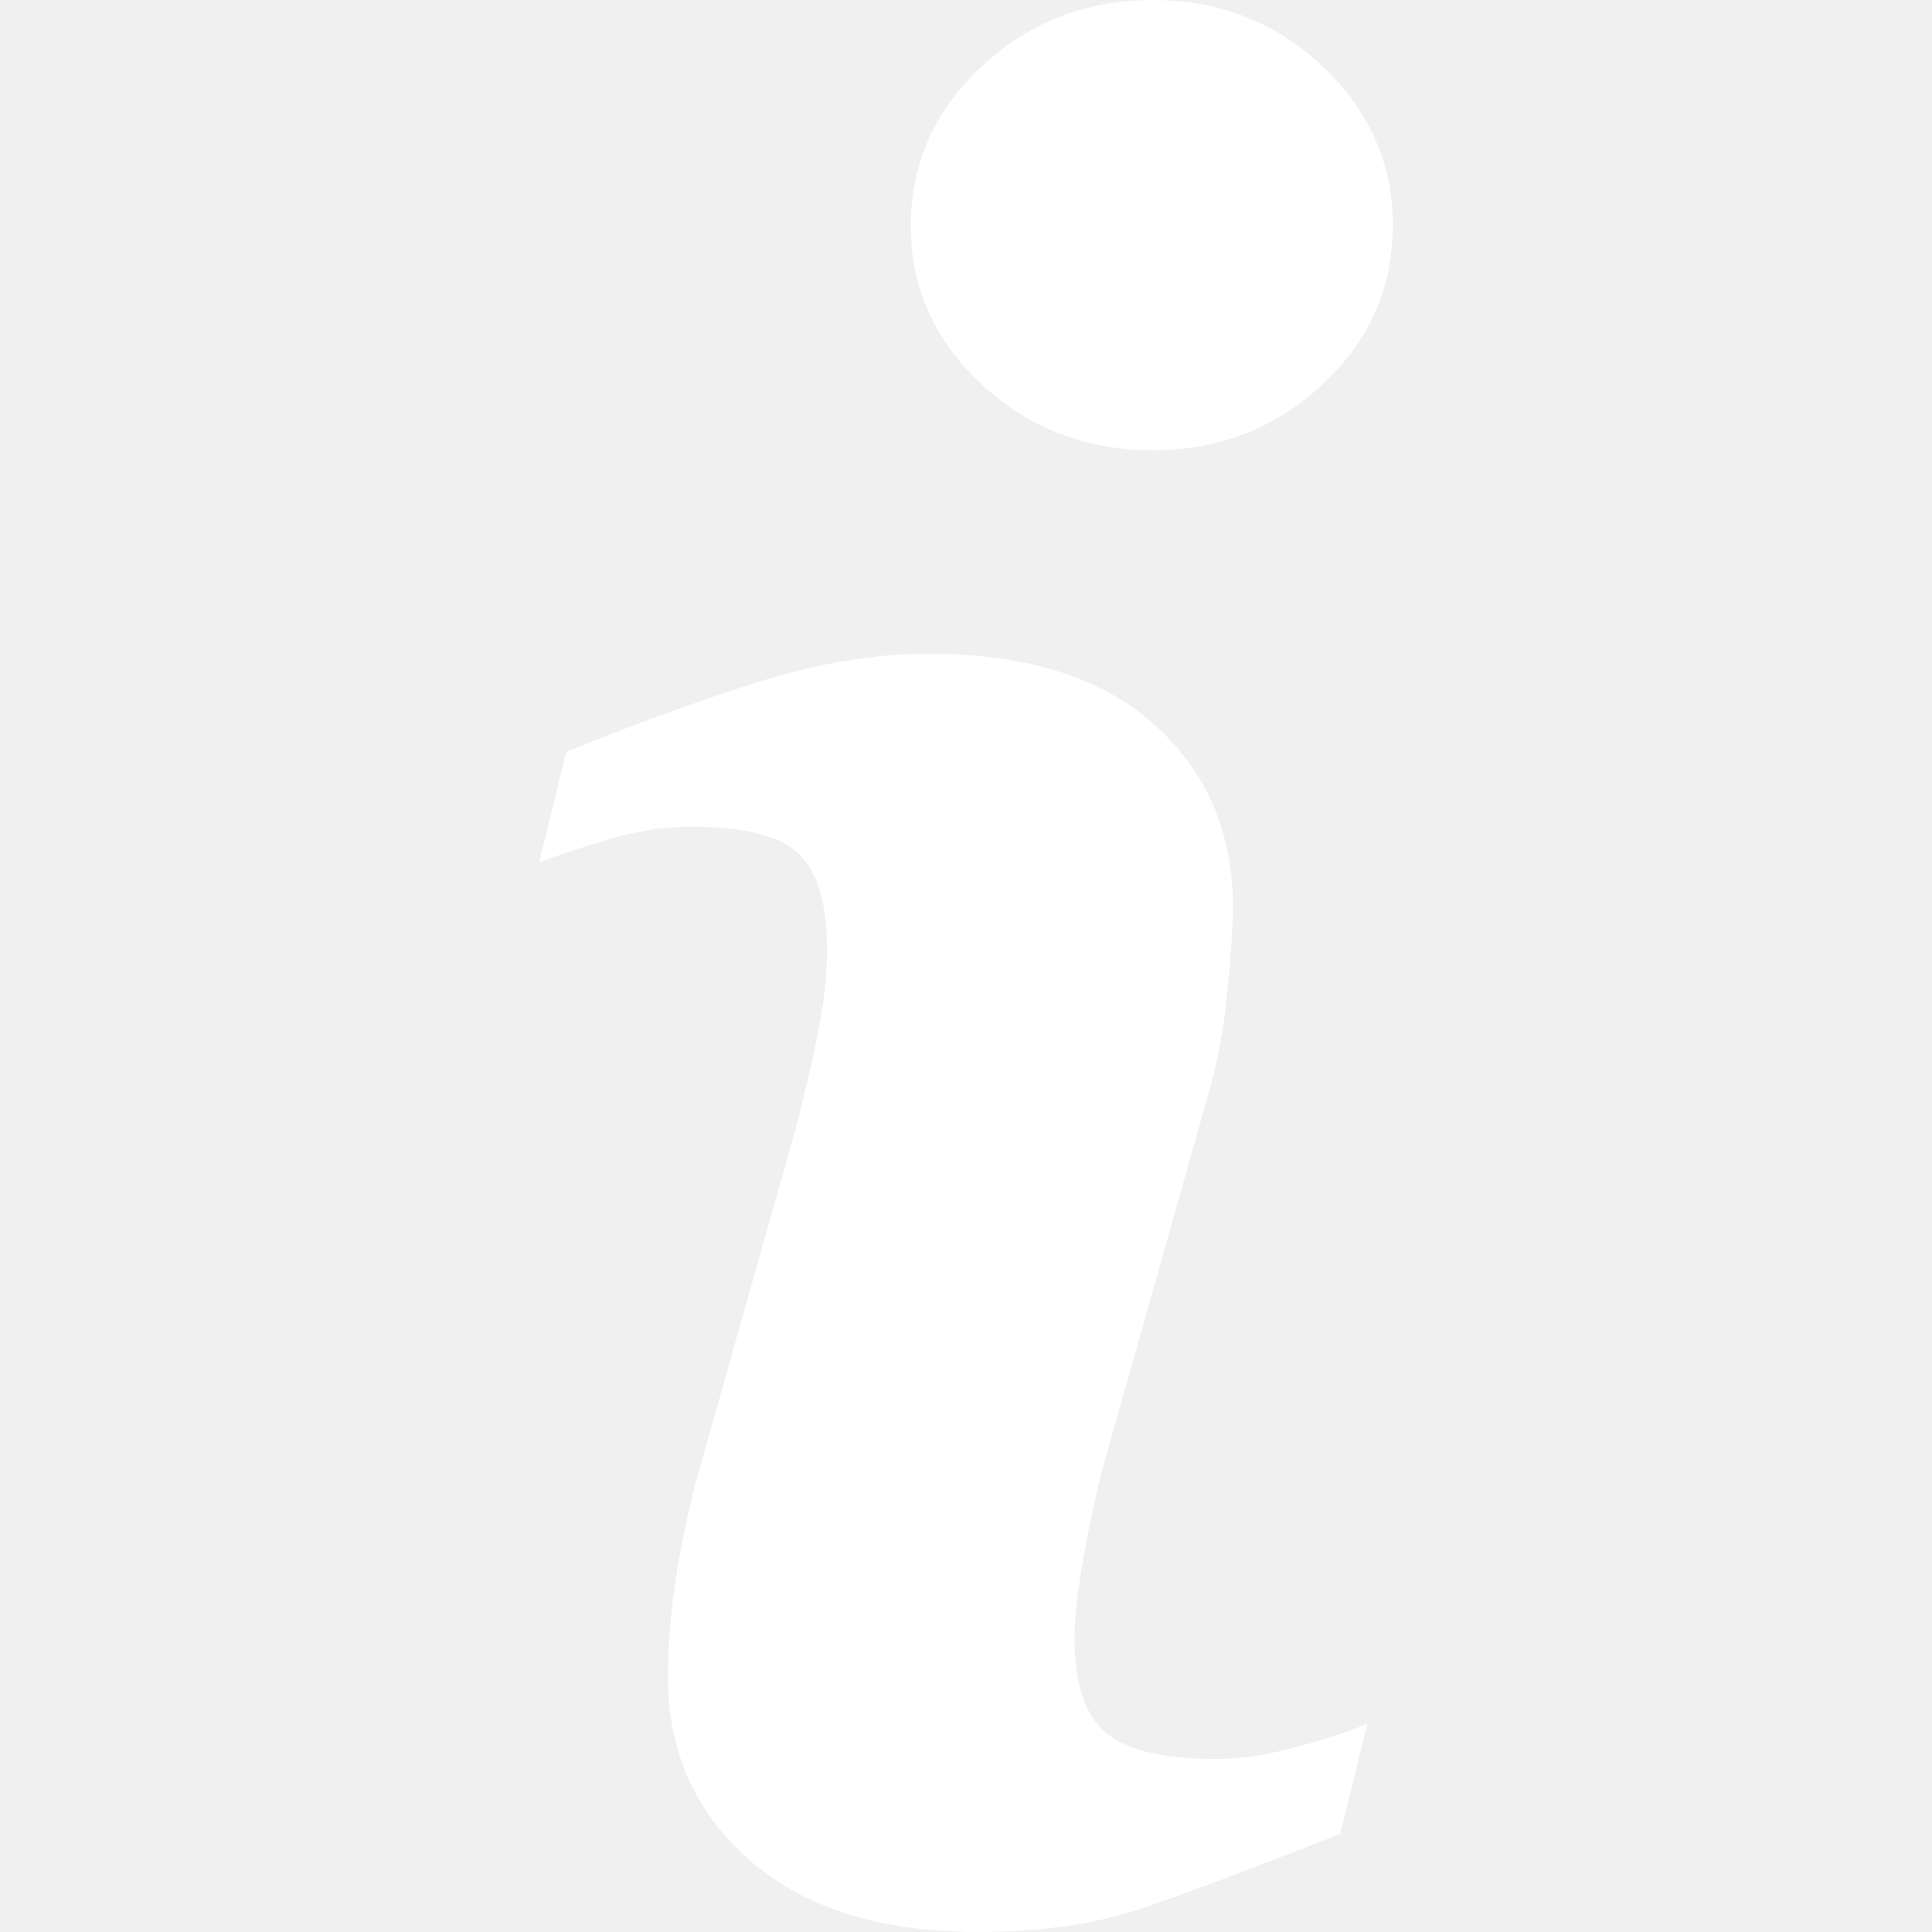
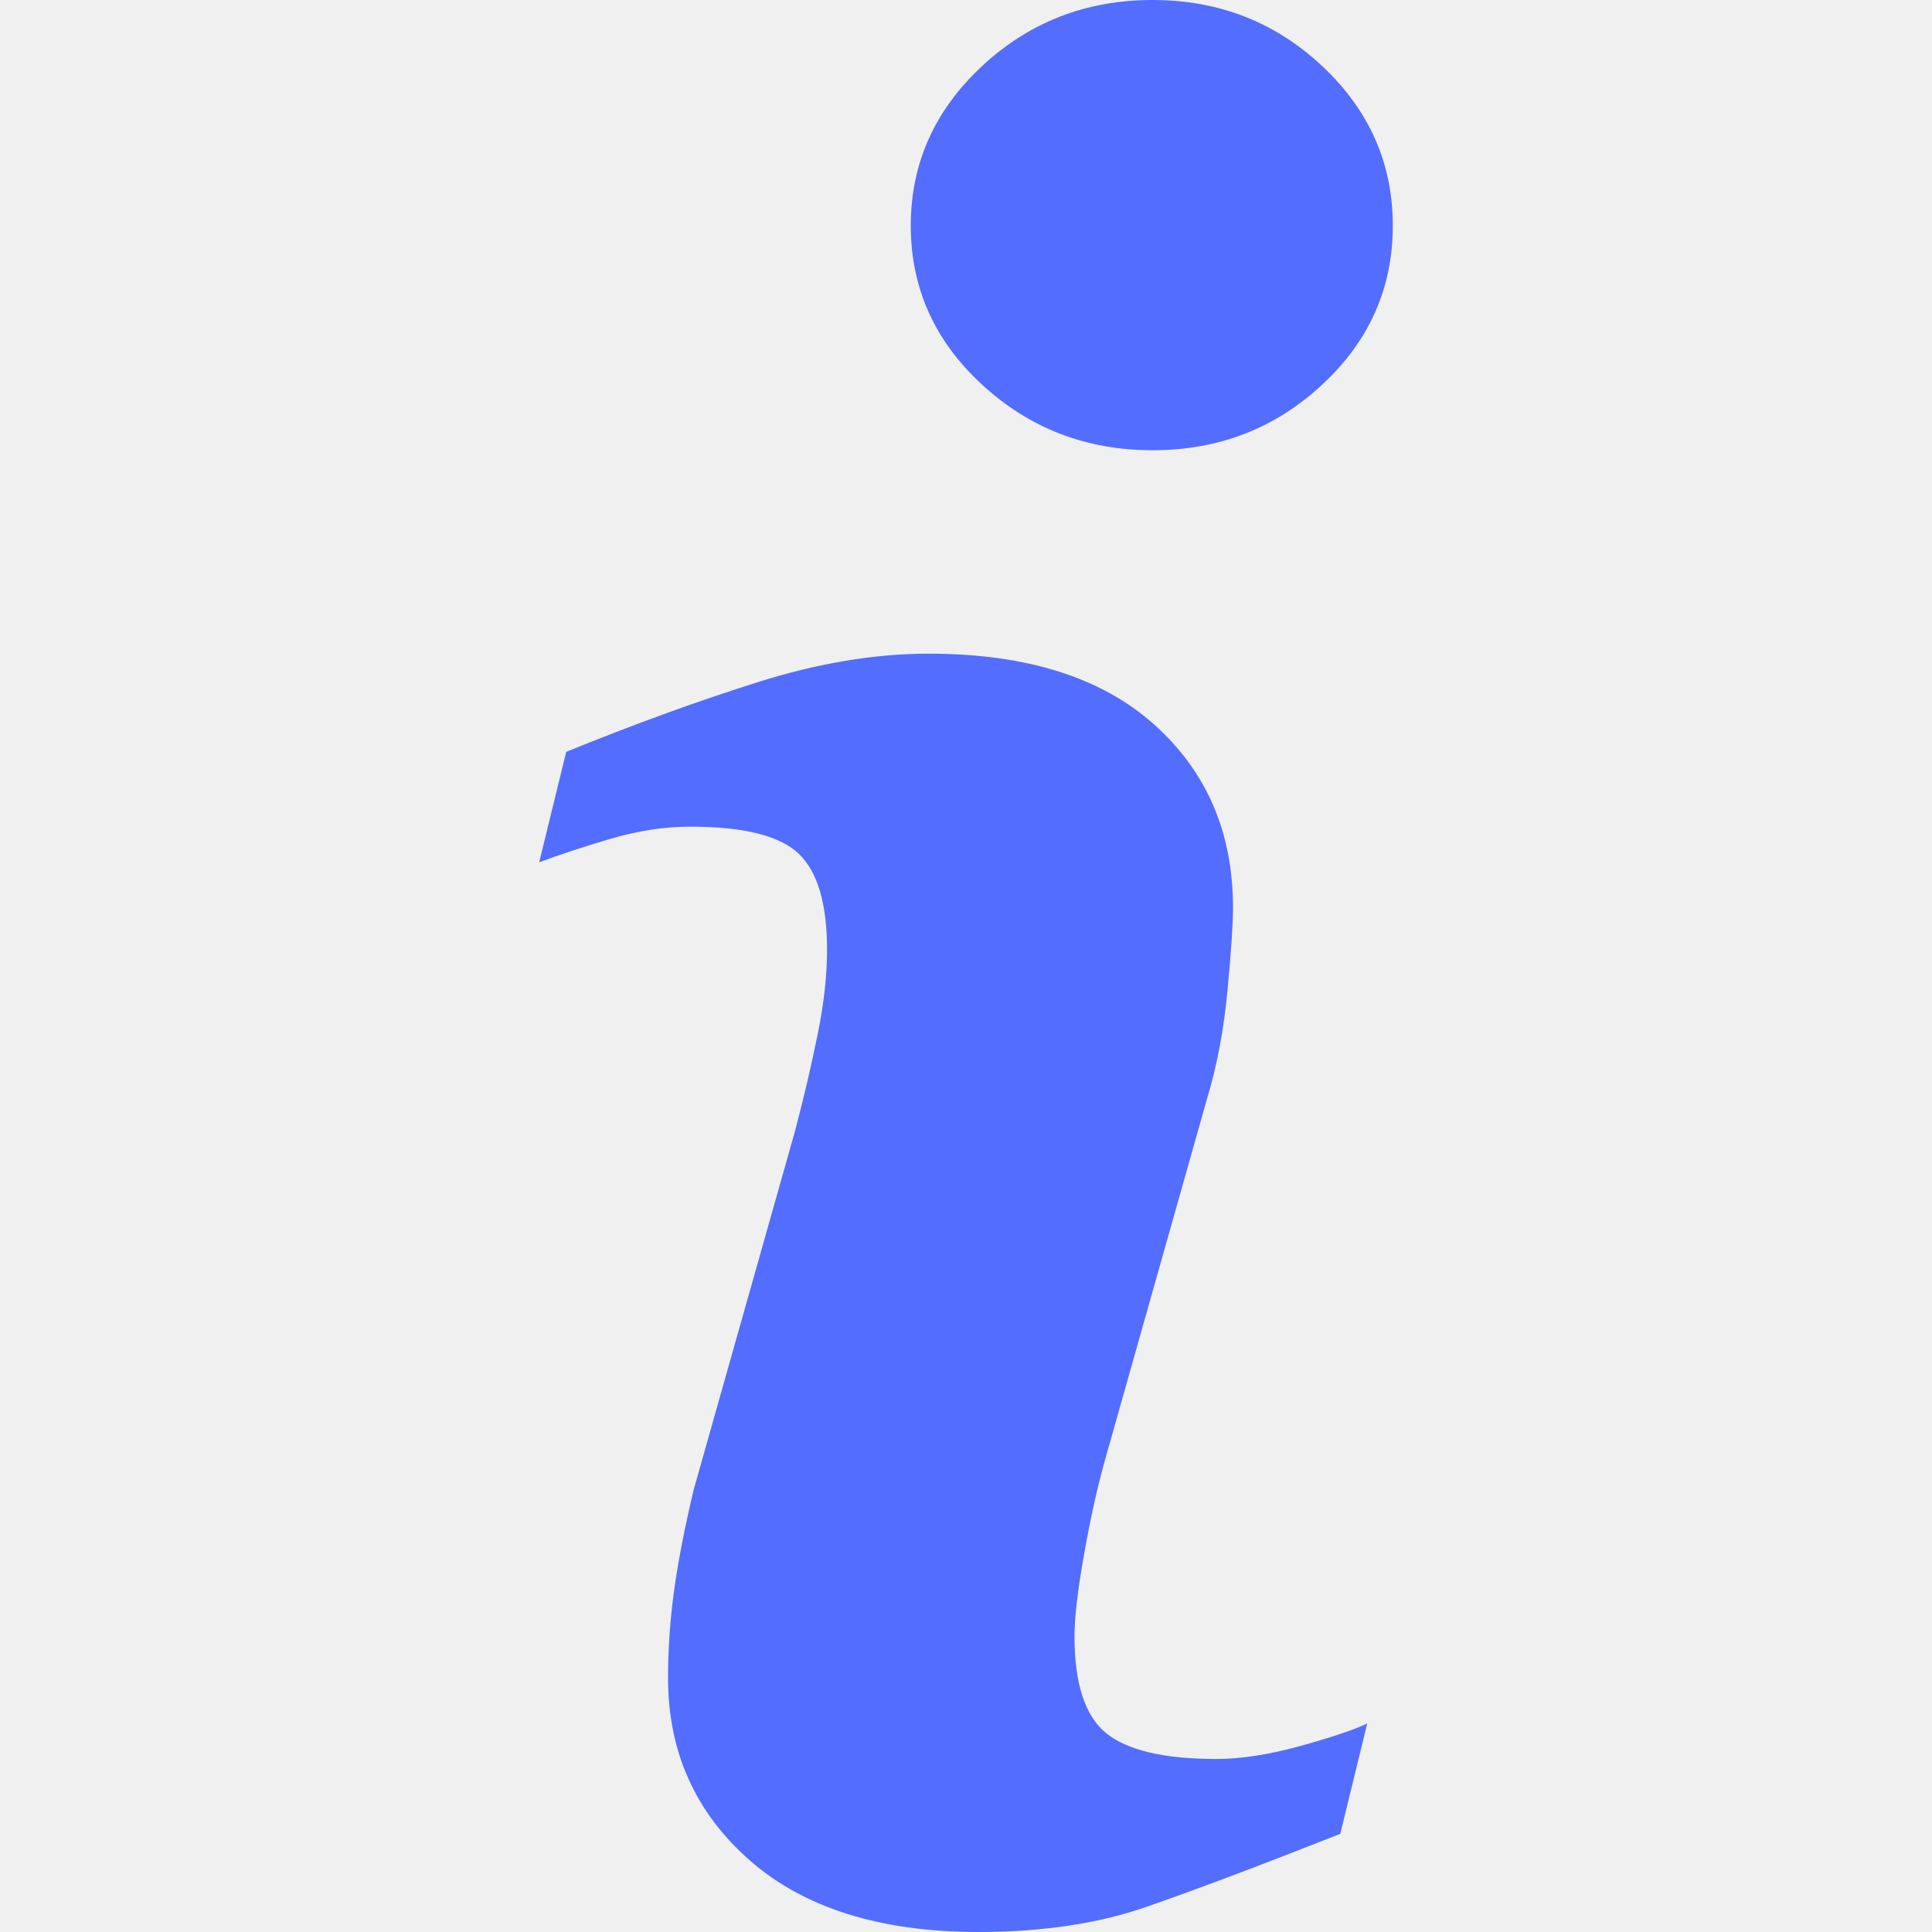
<svg xmlns="http://www.w3.org/2000/svg" version="1.1" id="Capa_1" x="0px" y="0px" viewBox="0 0 111.577 111.577" style="enable-background:new 0 0 111.577 111.577;" xml:space="preserve">
  <g>
-     <path fill="white" d="M78.962,99.536l-1.559,6.373c-4.677,1.846-8.413,3.251-11.195,4.217c-2.785,0.969-6.021,1.451-9.708,1.451   c-5.662,0-10.066-1.387-13.207-4.142c-3.141-2.766-4.712-6.271-4.712-10.523c0-1.646,0.114-3.339,0.351-5.064   c0.239-1.727,0.619-3.672,1.139-5.846l5.845-20.688c0.52-1.981,0.962-3.858,1.316-5.633c0.359-1.764,0.532-3.387,0.532-4.848   c0-2.642-0.547-4.49-1.636-5.529c-1.089-1.036-3.167-1.562-6.252-1.562c-1.511,0-3.064,0.242-4.647,0.71   c-1.59,0.47-2.949,0.924-4.09,1.346l1.563-6.378c3.829-1.559,7.489-2.894,10.99-4.002c3.501-1.111,6.809-1.667,9.938-1.667   c5.623,0,9.962,1.359,13.009,4.077c3.047,2.72,4.57,6.246,4.57,10.591c0,0.899-0.1,2.483-0.315,4.747   c-0.21,2.269-0.601,4.348-1.171,6.239l-5.82,20.605c-0.477,1.655-0.906,3.547-1.279,5.676c-0.385,2.115-0.569,3.731-0.569,4.815   c0,2.736,0.61,4.604,1.833,5.597c1.232,0.993,3.354,1.487,6.368,1.487c1.415,0,3.025-0.251,4.814-0.744   C76.854,100.348,78.155,99.915,78.962,99.536z M80.438,13.03c0,3.59-1.353,6.656-4.072,9.177c-2.712,2.53-5.98,3.796-9.803,3.796   c-3.835,0-7.111-1.266-9.854-3.796c-2.738-2.522-4.11-5.587-4.11-9.177c0-3.583,1.372-6.654,4.11-9.207   C59.447,1.274,62.729,0,66.563,0c3.822,0,7.091,1.277,9.803,3.823C79.087,6.376,80.438,9.448,80.438,13.03z" />
+     <path fill="#536DFE" d="M78.962,99.536l-1.559,6.373c-4.677,1.846-8.413,3.251-11.195,4.217c-2.785,0.969-6.021,1.451-9.708,1.451   c-5.662,0-10.066-1.387-13.207-4.142c-3.141-2.766-4.712-6.271-4.712-10.523c0-1.646,0.114-3.339,0.351-5.064   c0.239-1.727,0.619-3.672,1.139-5.846l5.845-20.688c0.52-1.981,0.962-3.858,1.316-5.633c0.359-1.764,0.532-3.387,0.532-4.848   c0-2.642-0.547-4.49-1.636-5.529c-1.089-1.036-3.167-1.562-6.252-1.562c-1.511,0-3.064,0.242-4.647,0.71   c-1.59,0.47-2.949,0.924-4.09,1.346l1.563-6.378c3.829-1.559,7.489-2.894,10.99-4.002c3.501-1.111,6.809-1.667,9.938-1.667   c5.623,0,9.962,1.359,13.009,4.077c3.047,2.72,4.57,6.246,4.57,10.591c0,0.899-0.1,2.483-0.315,4.747   c-0.21,2.269-0.601,4.348-1.171,6.239l-5.82,20.605c-0.477,1.655-0.906,3.547-1.279,5.676c-0.385,2.115-0.569,3.731-0.569,4.815   c0,2.736,0.61,4.604,1.833,5.597c1.232,0.993,3.354,1.487,6.368,1.487c1.415,0,3.025-0.251,4.814-0.744   C76.854,100.348,78.155,99.915,78.962,99.536z M80.438,13.03c0,3.59-1.353,6.656-4.072,9.177c-2.712,2.53-5.98,3.796-9.803,3.796   c-3.835,0-7.111-1.266-9.854-3.796c-2.738-2.522-4.11-5.587-4.11-9.177c0-3.583,1.372-6.654,4.11-9.207   C59.447,1.274,62.729,0,66.563,0c3.822,0,7.091,1.277,9.803,3.823C79.087,6.376,80.438,9.448,80.438,13.03z" />
  </g>
  <g>
</g>
  <g>
</g>
  <g>
</g>
  <g>
</g>
  <g>
</g>
  <g>
</g>
  <g>
</g>
  <g>
</g>
  <g>
</g>
  <g>
</g>
  <g>
</g>
  <g>
</g>
  <g>
</g>
  <g>
</g>
  <g>
</g>
</svg>
